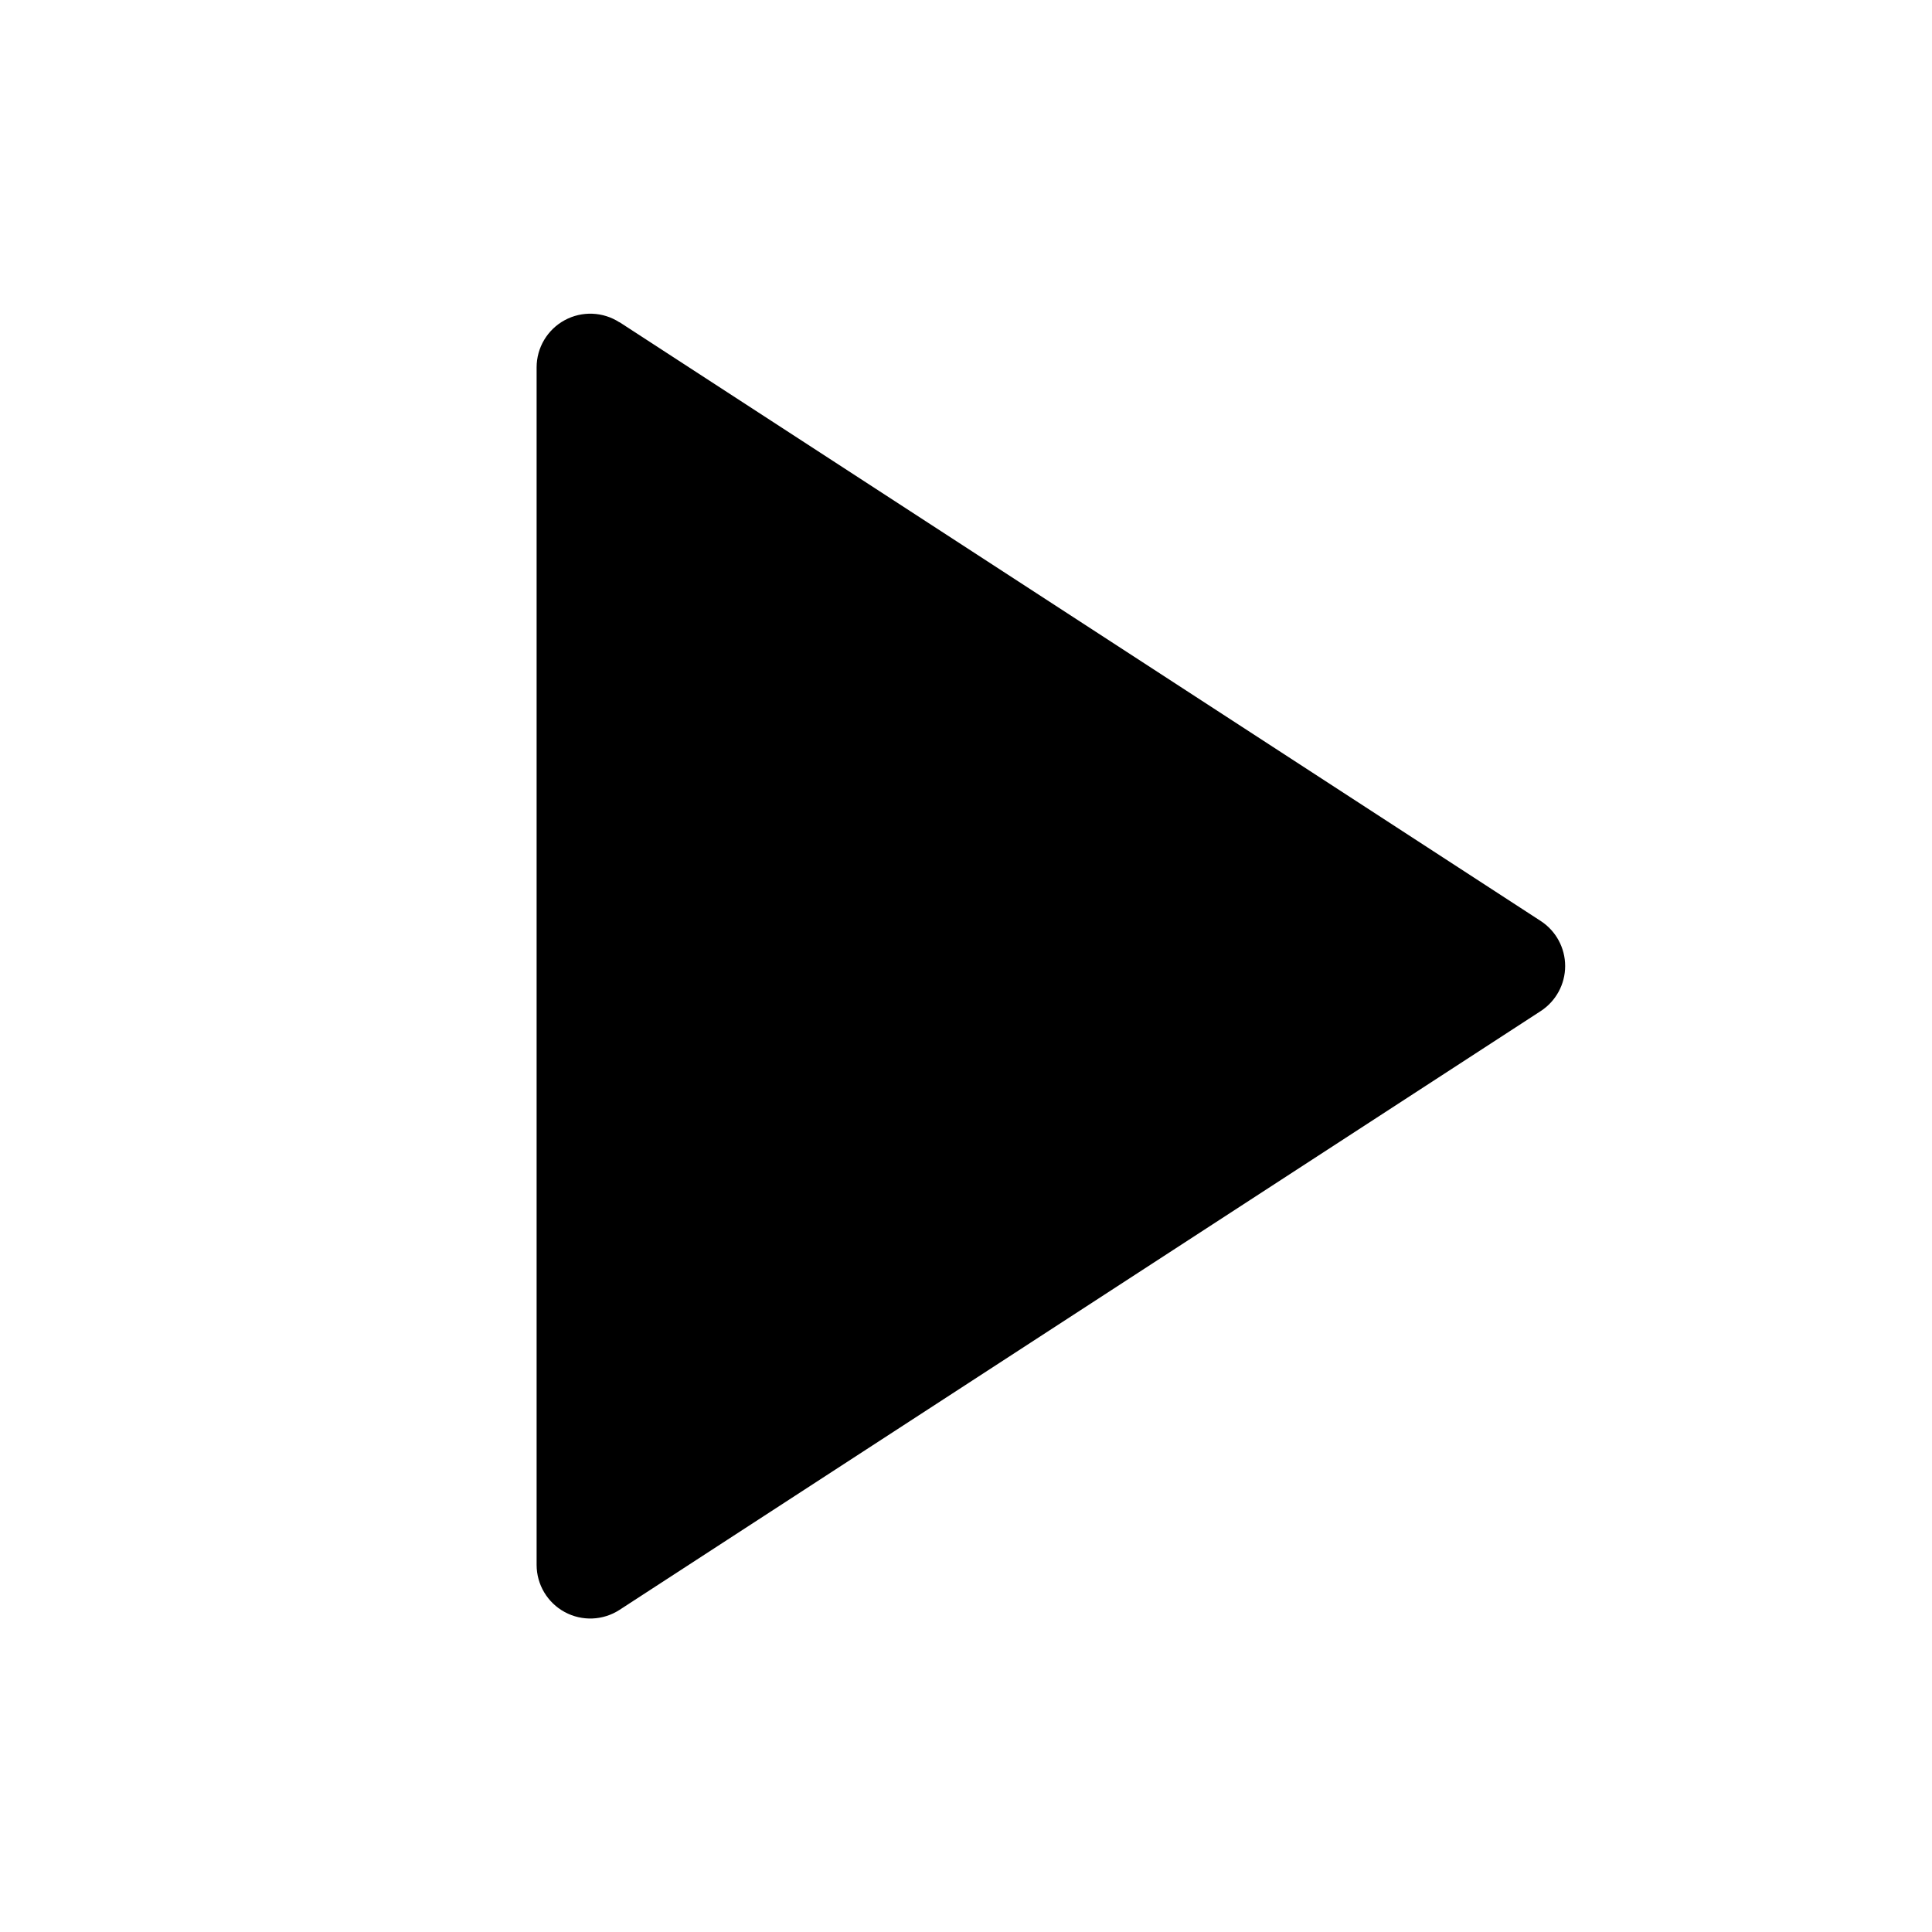
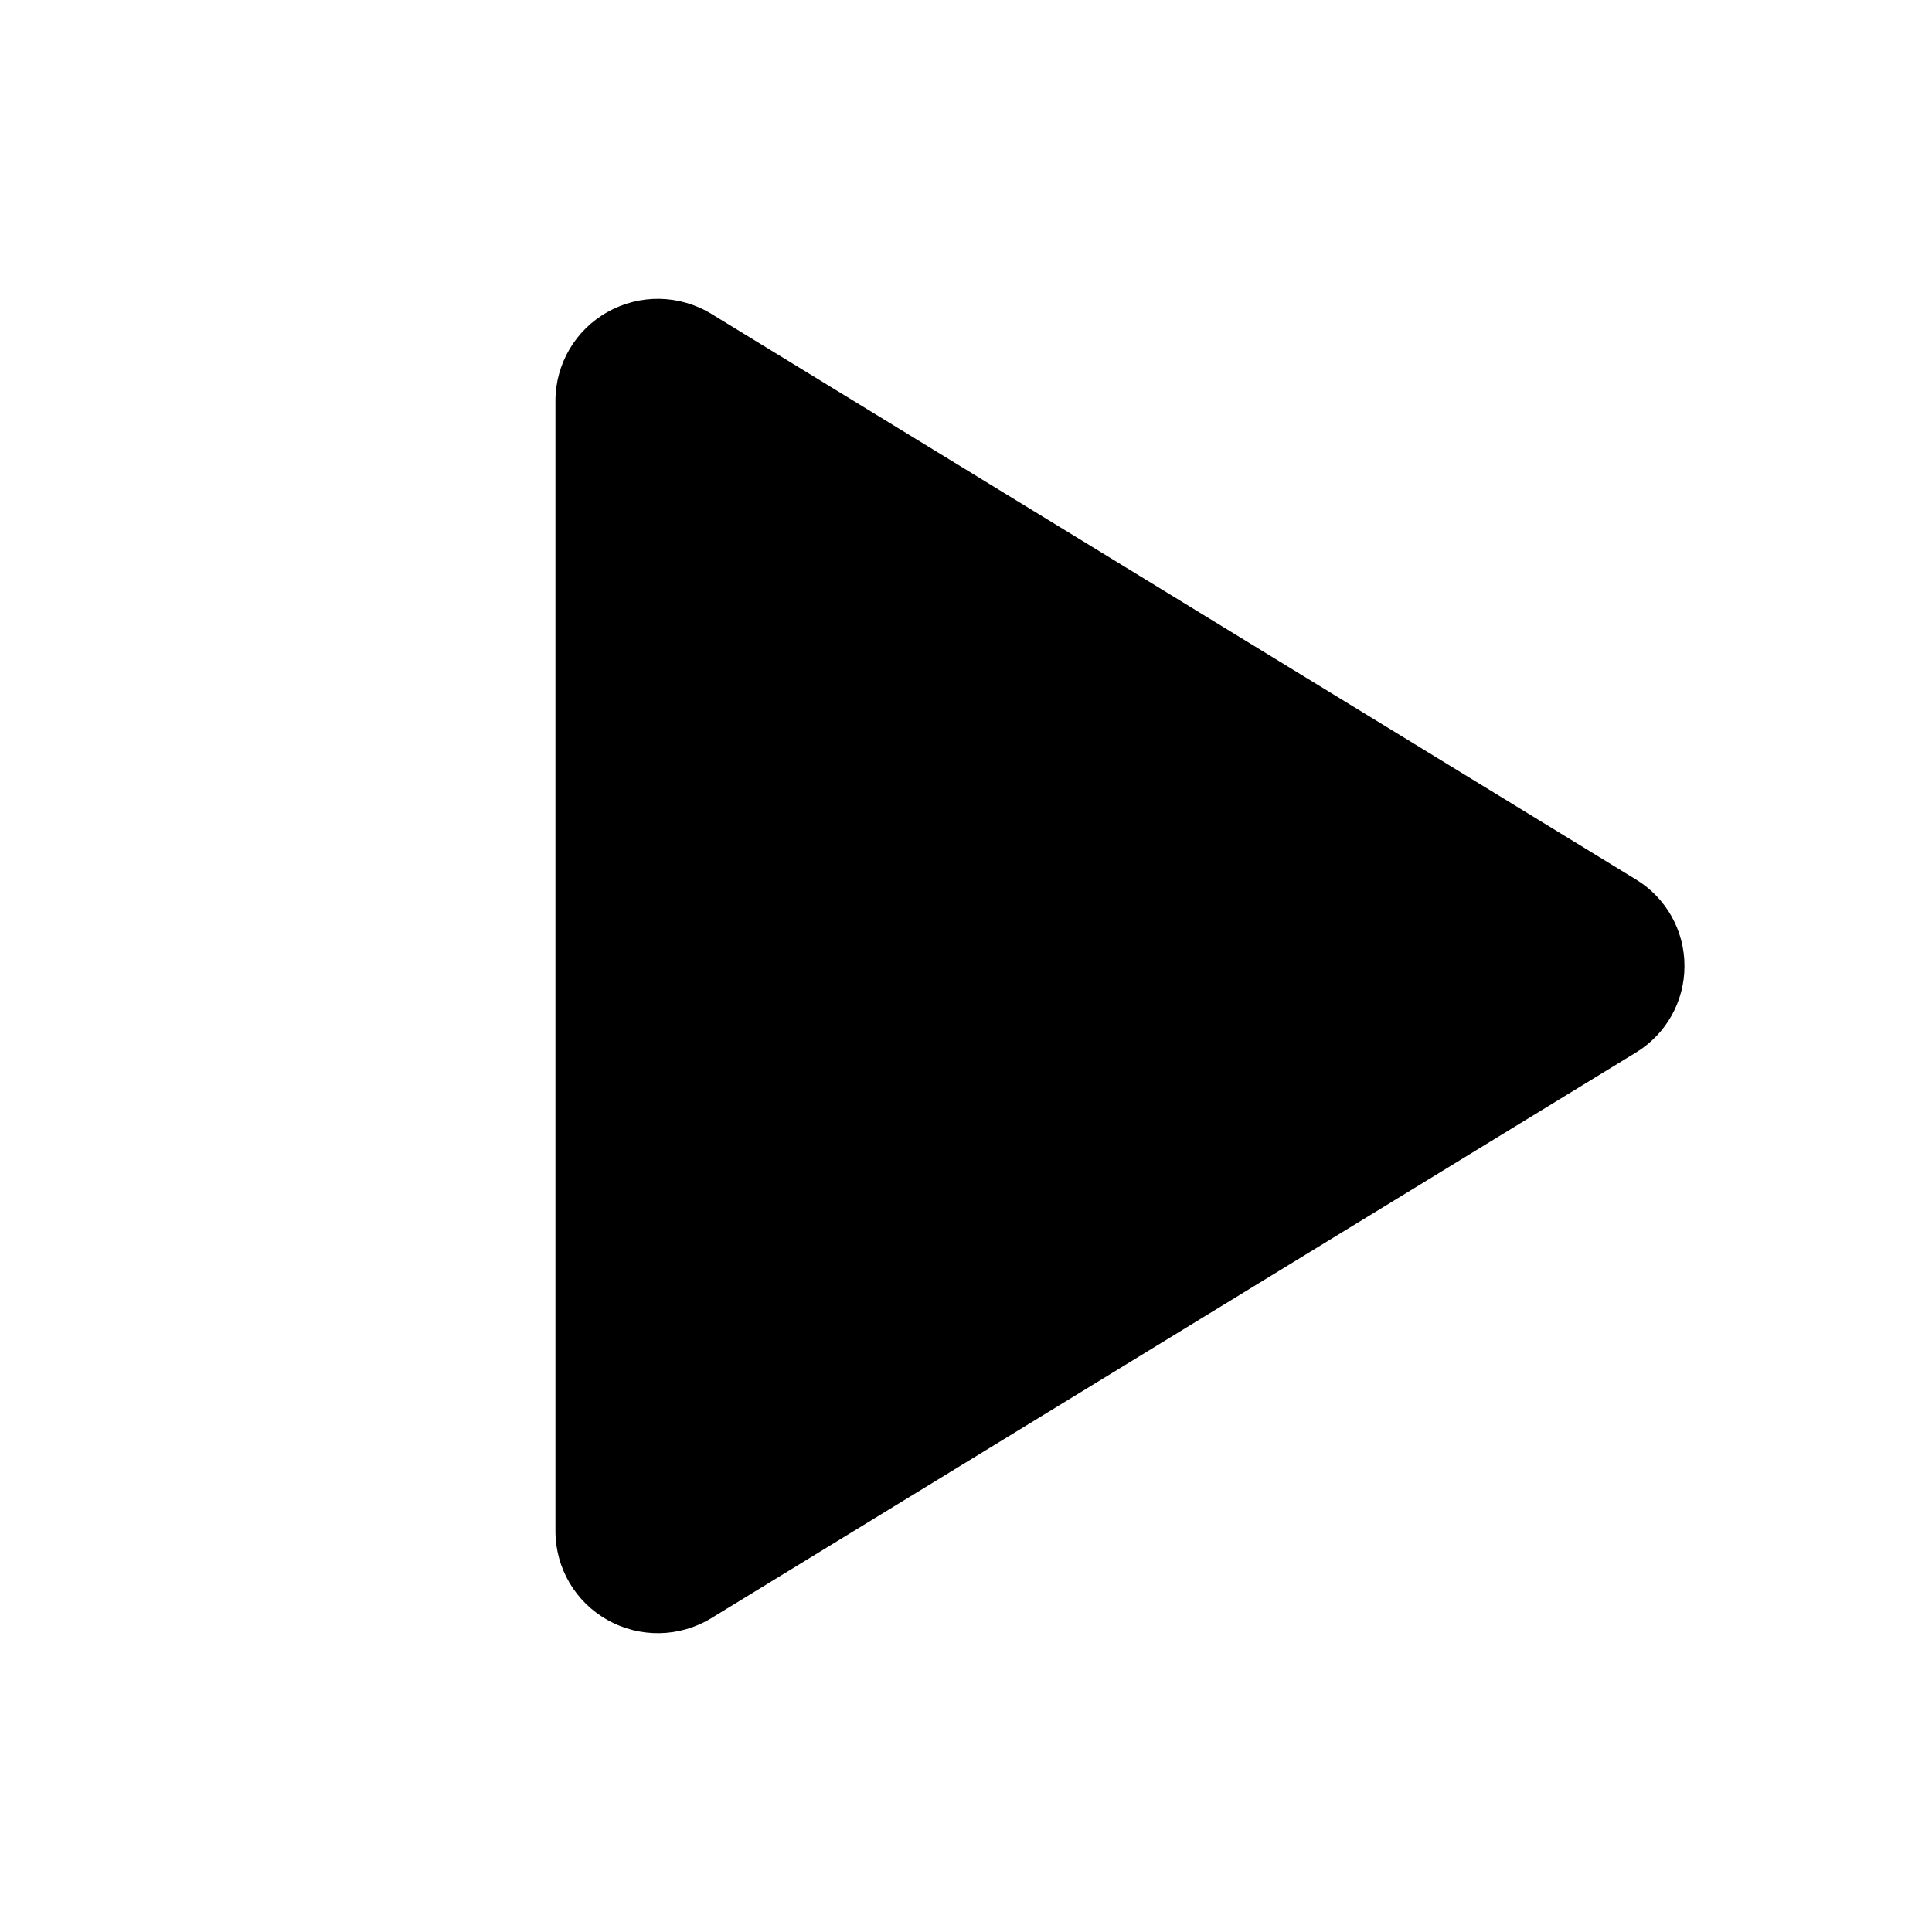
- <svg xmlns="http://www.w3.org/2000/svg" width="32" height="32">
-   <path d="m10.262 5.337 15.258 9.918a.89.89 0 0 1 0 1.491l-15.258 9.918a.889.889 0 0 1-1.374-.745V6.084a.889.889 0 0 1 1.373-.745z" />
+ <svg xmlns="http://www.w3.org/2000/svg" viewBox="-22.588 -22.588 301.176 301.176">
+   <path d="M240,128a15.74,15.74,0,0,1-7.6,13.51L88.32,229.65a16,16,0,0,1-16.2.3A15.86,15.86,0,0,1,64,216.13V39.87a15.86,15.86,0,0,1,8.12-13.82,16,16,0,0,1,16.2.3L232.4,114.49A15.74,15.74,0,0,1,240,128Z" />
</svg>
